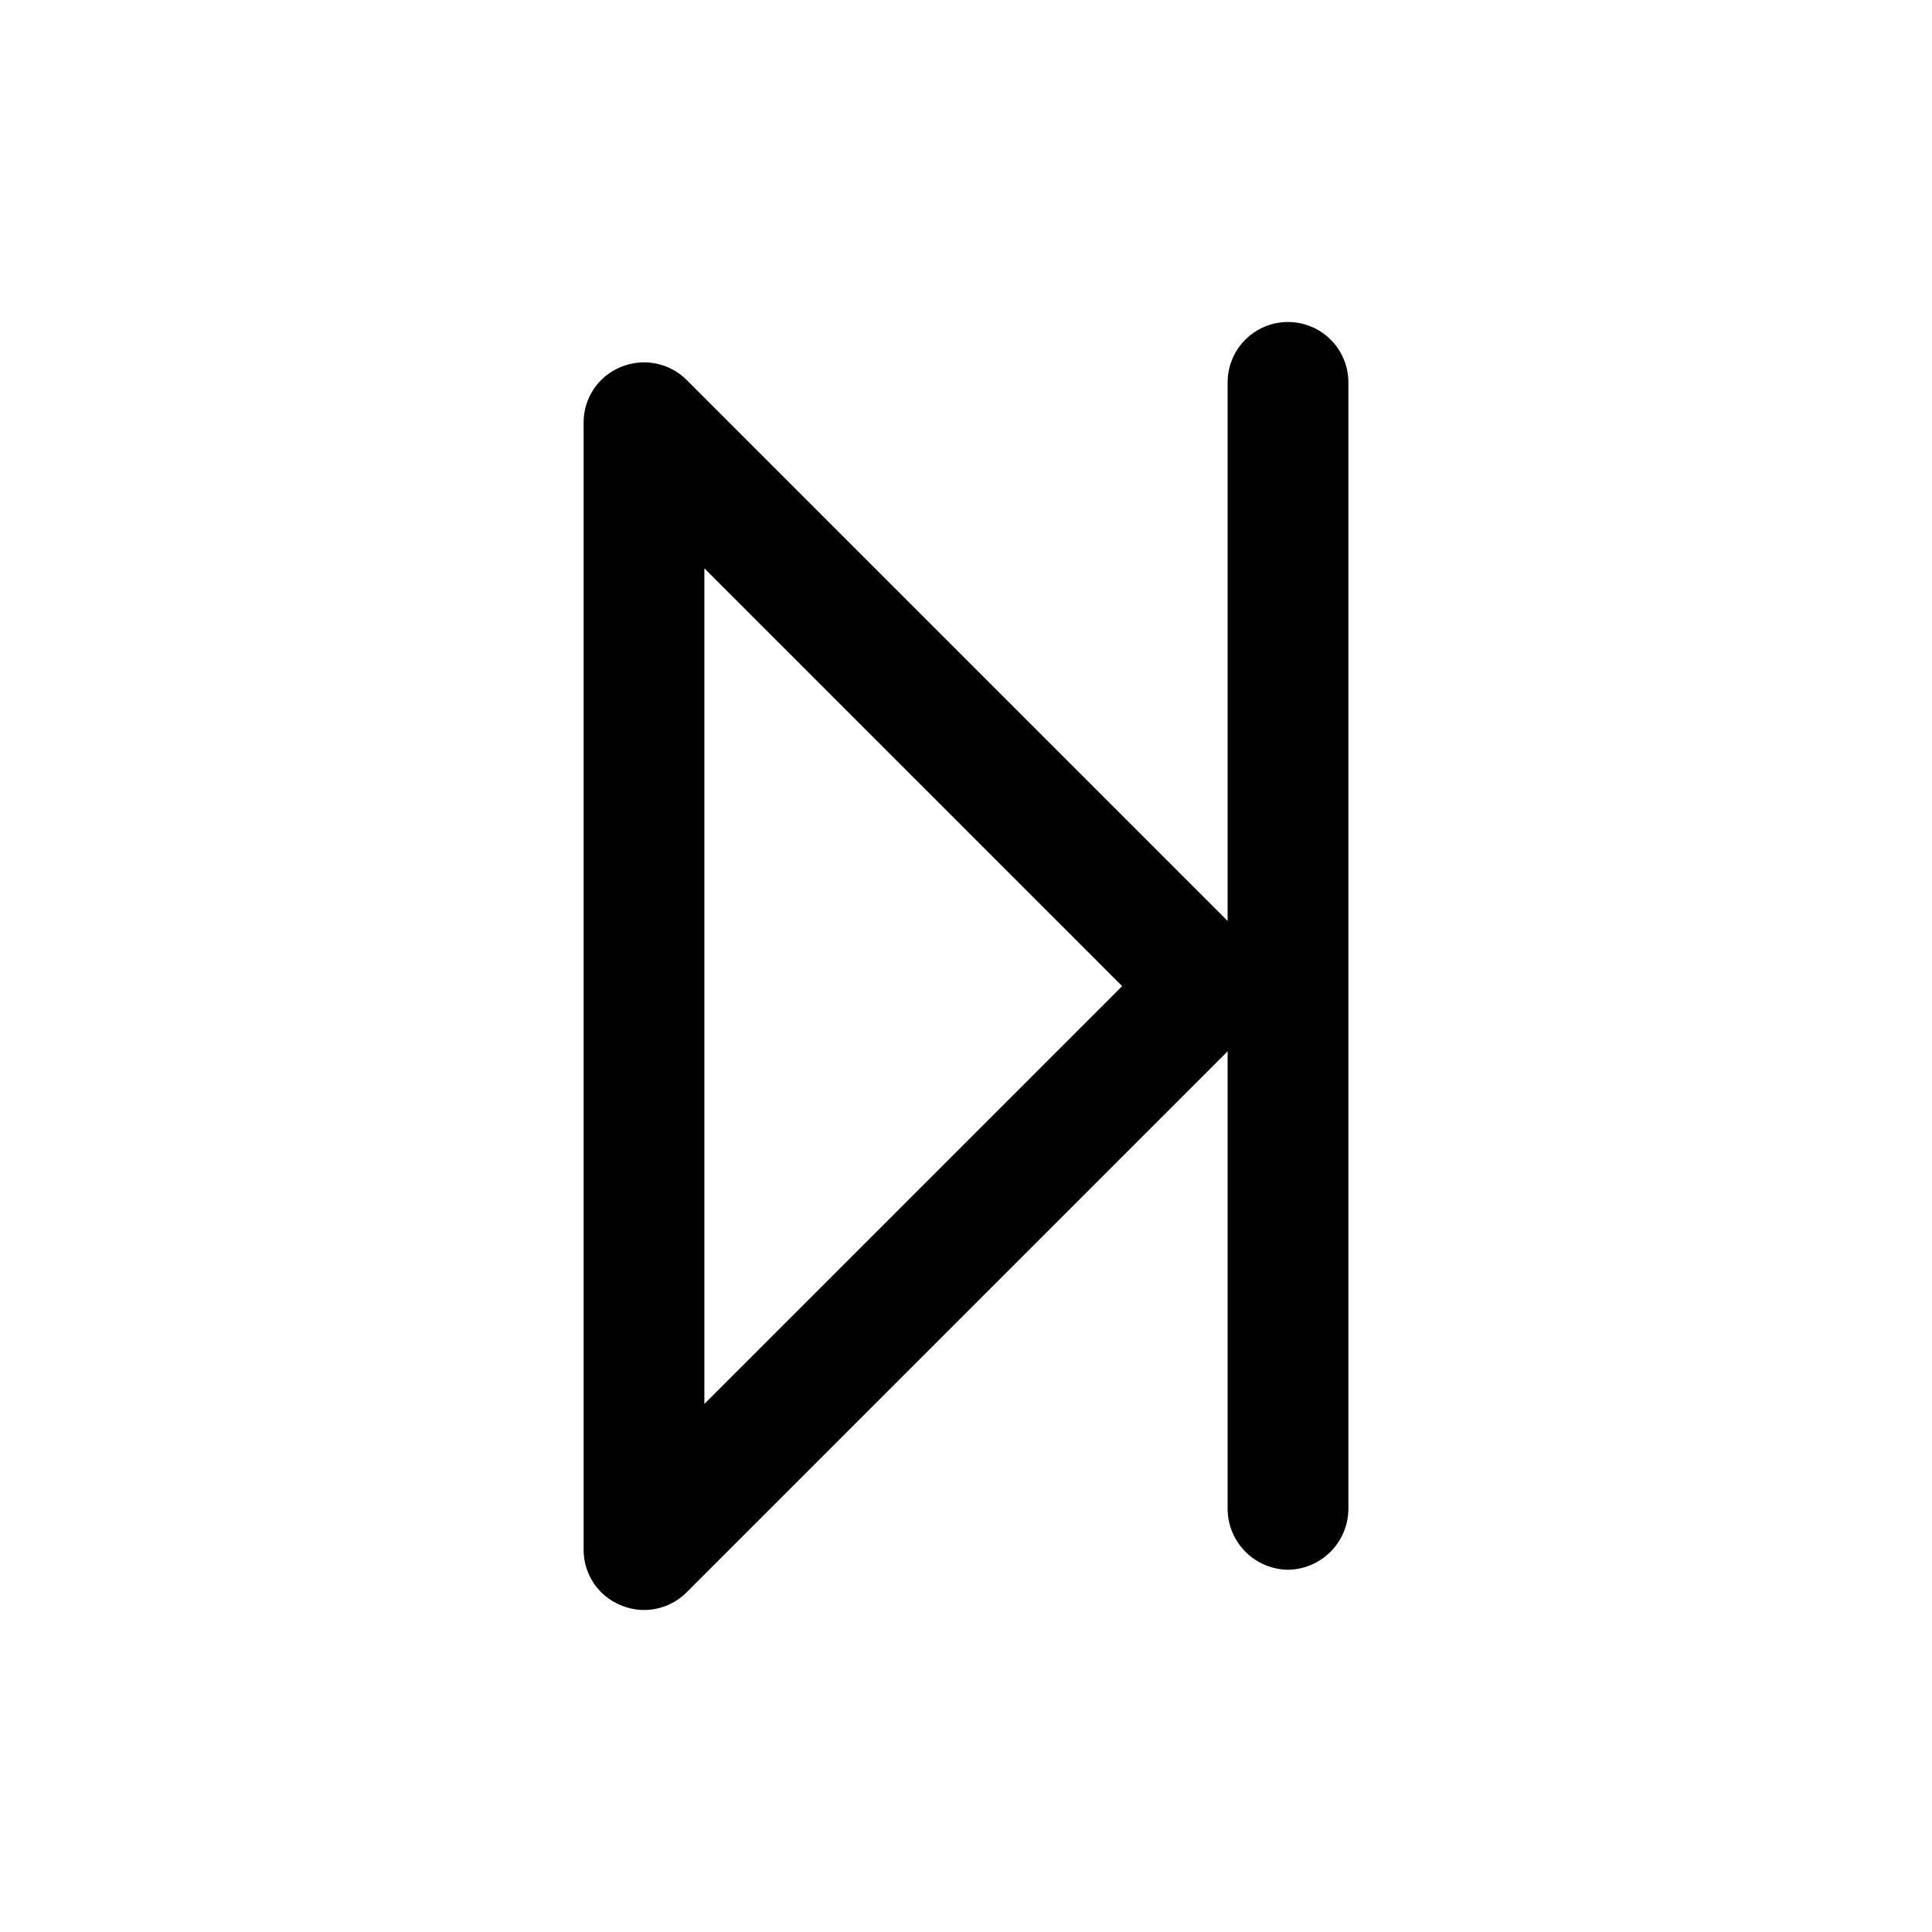
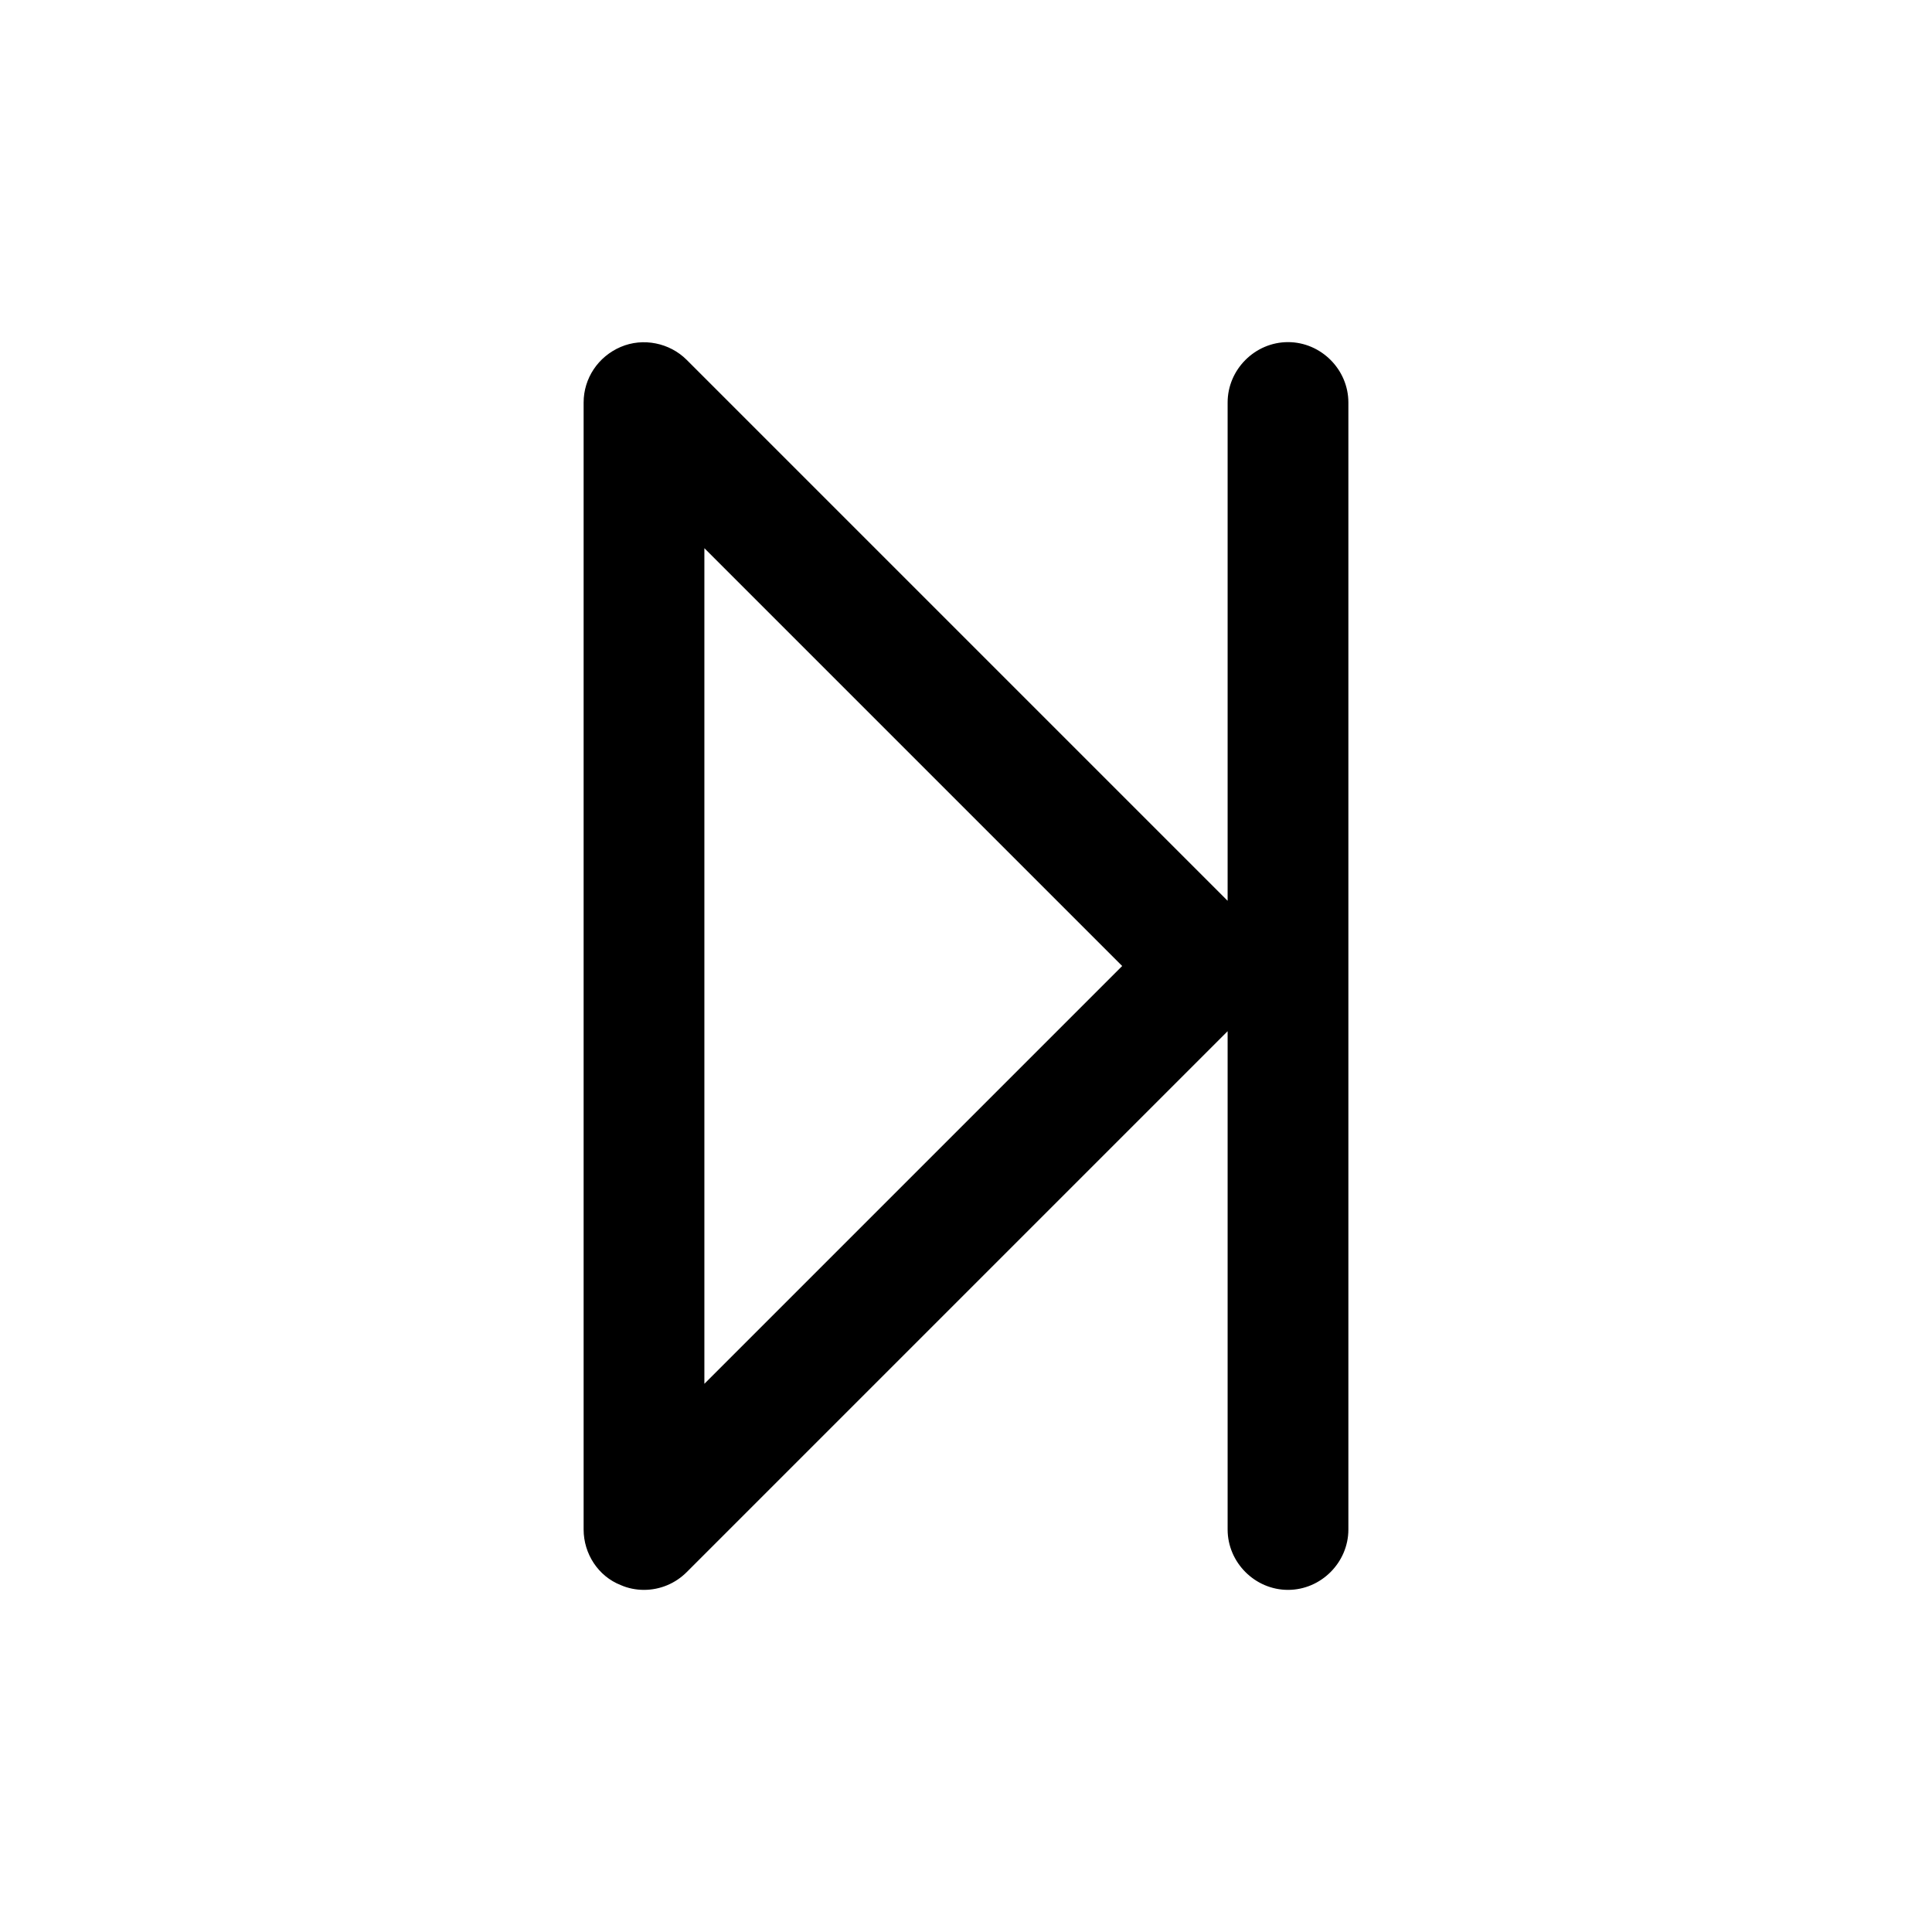
- <svg xmlns="http://www.w3.org/2000/svg" viewBox="0 0 24 24">
-   <g id="step-forward-alt">
-     <g id="_Path_" data-name="&lt;Path&gt;">
-       <path d="M16,19.5a.76.76,0,0,1-.75-.75v-14a.75.75,0,0,1,1.5,0v14A.76.76,0,0,1,16,19.5Z" />
-     </g>
-     <g id="_Path_2" data-name="&lt;Path&gt;">
-       <path d="M8,20a.75.75,0,0,1-.29-.06.74.74,0,0,1-.46-.69v-14a.74.74,0,0,1,.46-.69.75.75,0,0,1,.82.16l7,7a.75.75,0,0,1,0,1.06l-7,7A.75.75,0,0,1,8,20ZM8.75,7.06V17.44l5.19-5.19Z" />
-     </g>
-   </g>
+ <svg xmlns="http://www.w3.org/2000/svg" id="step-forward-alt" viewBox="0 0 24 24">
+   <path d="M16,4.25c-.41,0-.75,.34-.75,.75v6.19l-6.72-6.72c-.21-.21-.54-.28-.82-.16-.28,.12-.46,.39-.46,.69v14c0,.3,.18,.58,.46,.69,.09,.04,.19,.06,.29,.06,.2,0,.39-.08,.53-.22l6.72-6.72v6.19c0,.41,.34,.75,.75,.75s.75-.34,.75-.75V5c0-.41-.34-.75-.75-.75Zm-7.25,12.94V6.81l5.19,5.19-5.19,5.19Z" />
</svg>
